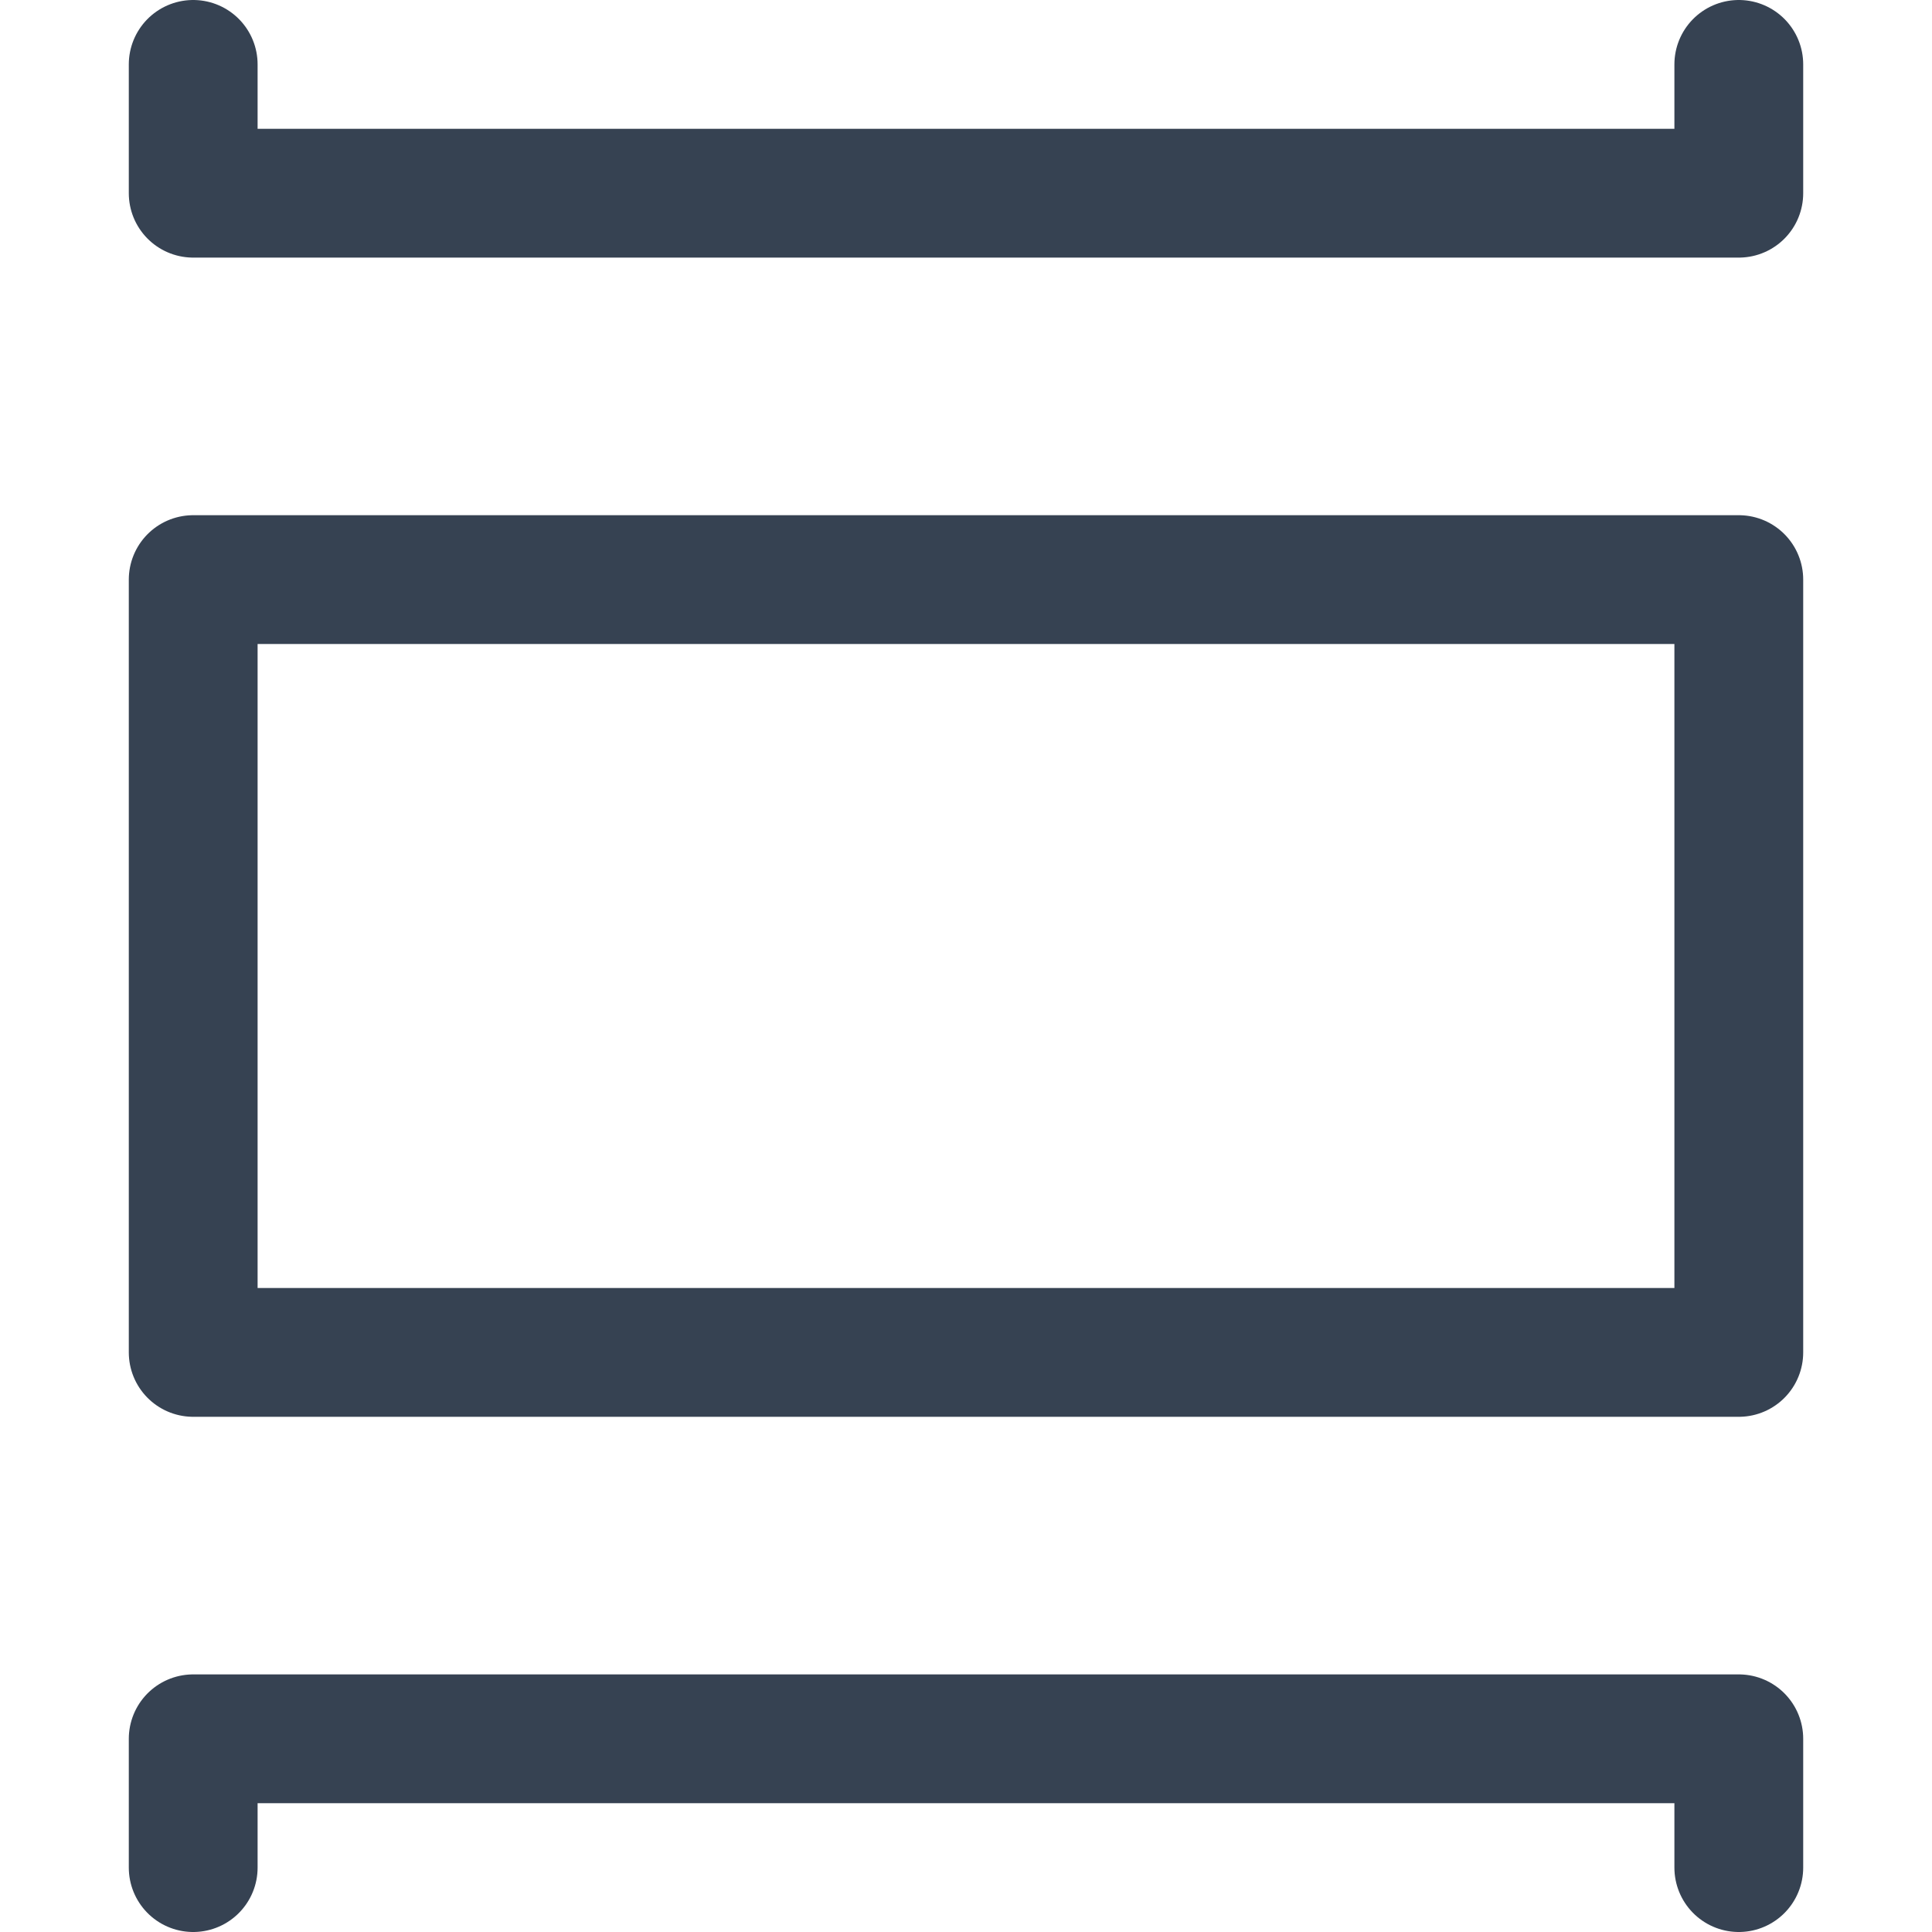
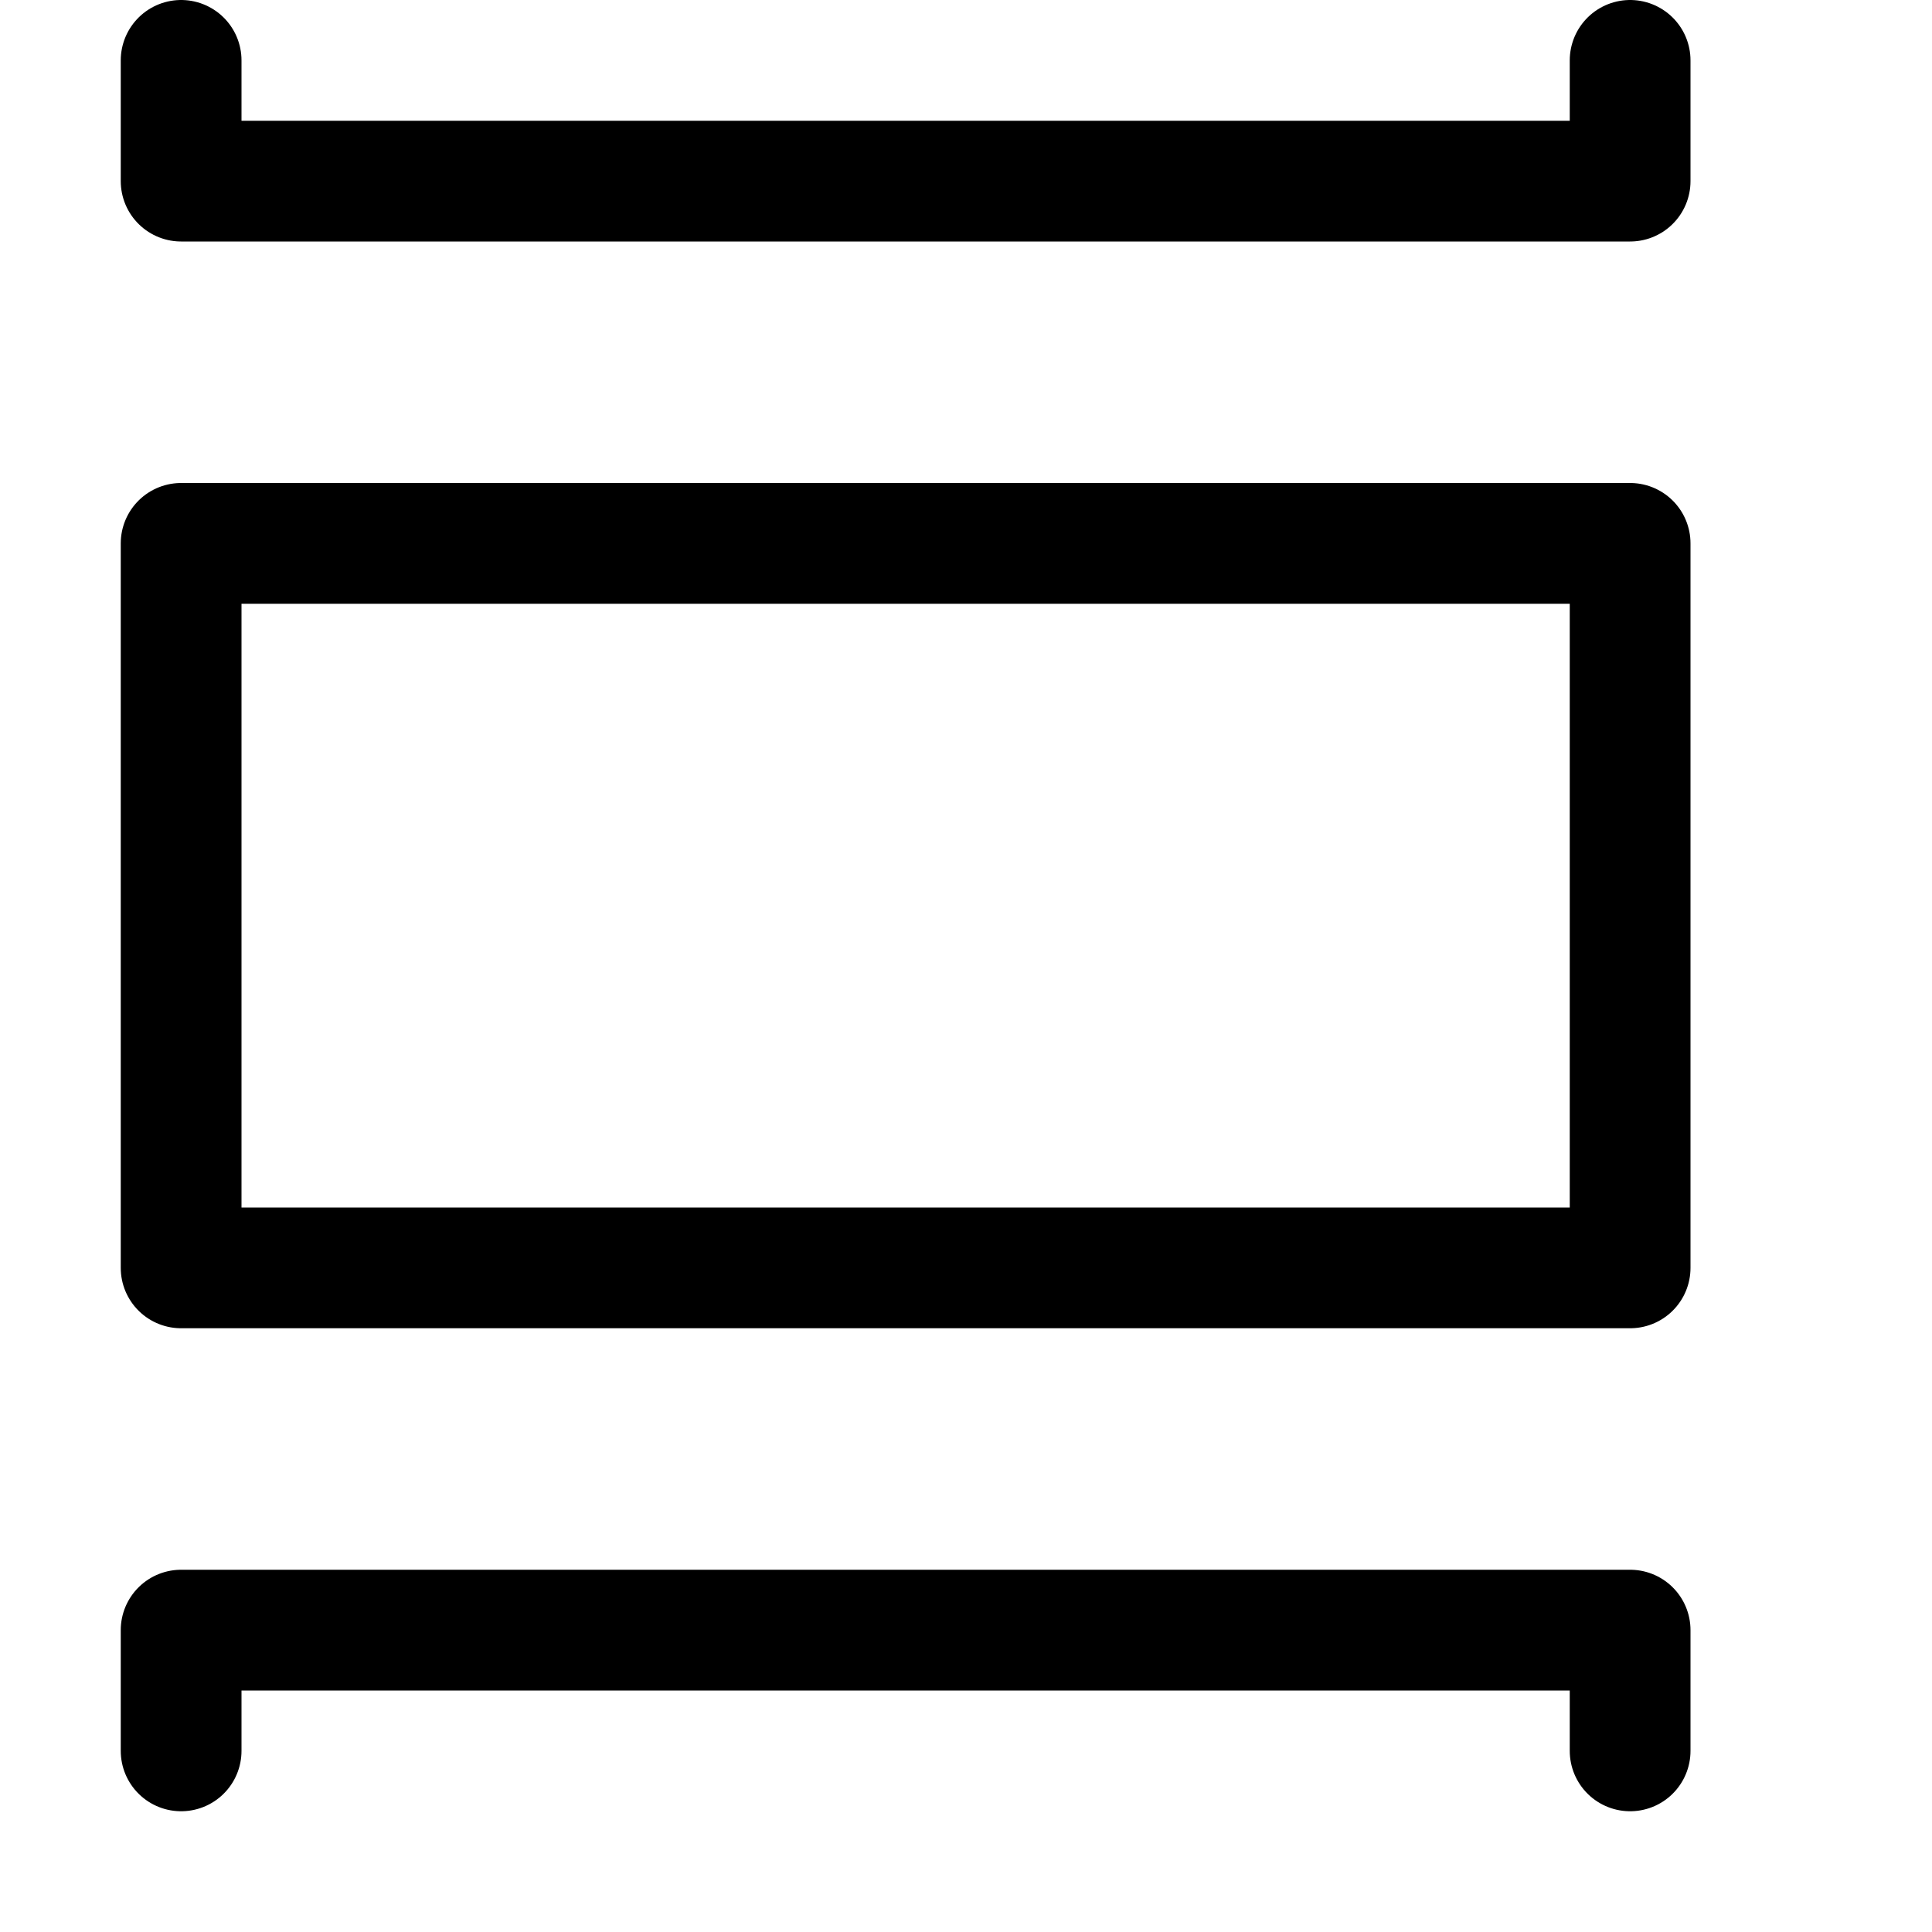
- <svg xmlns="http://www.w3.org/2000/svg" width="15" height="15" viewBox="0 0 15 15" fill="none">
-   <path d="M1.5 0.5V1.5H13.5V0.5" stroke="#364252" stroke-linecap="round" stroke-linejoin="round" />
-   <path d="M1.5 14.5V13.5H13.5V14.5" stroke="#364252" stroke-linecap="round" stroke-linejoin="round" />
-   <path d="M1.5 4.5V10.5H13.5V4.5H1.5Z" stroke="#364252" stroke-linecap="round" stroke-linejoin="round" />
+ <svg xmlns="http://www.w3.org/2000/svg" width="16" height="16" fill="none">
+   <path stroke="#000" stroke-linecap="round" stroke-linejoin="round" d="M1.5.5v1h12v-1M1.5 14.5v-1h12v1M1.5 4.5v6h12v-6h-12Z" />
</svg>
